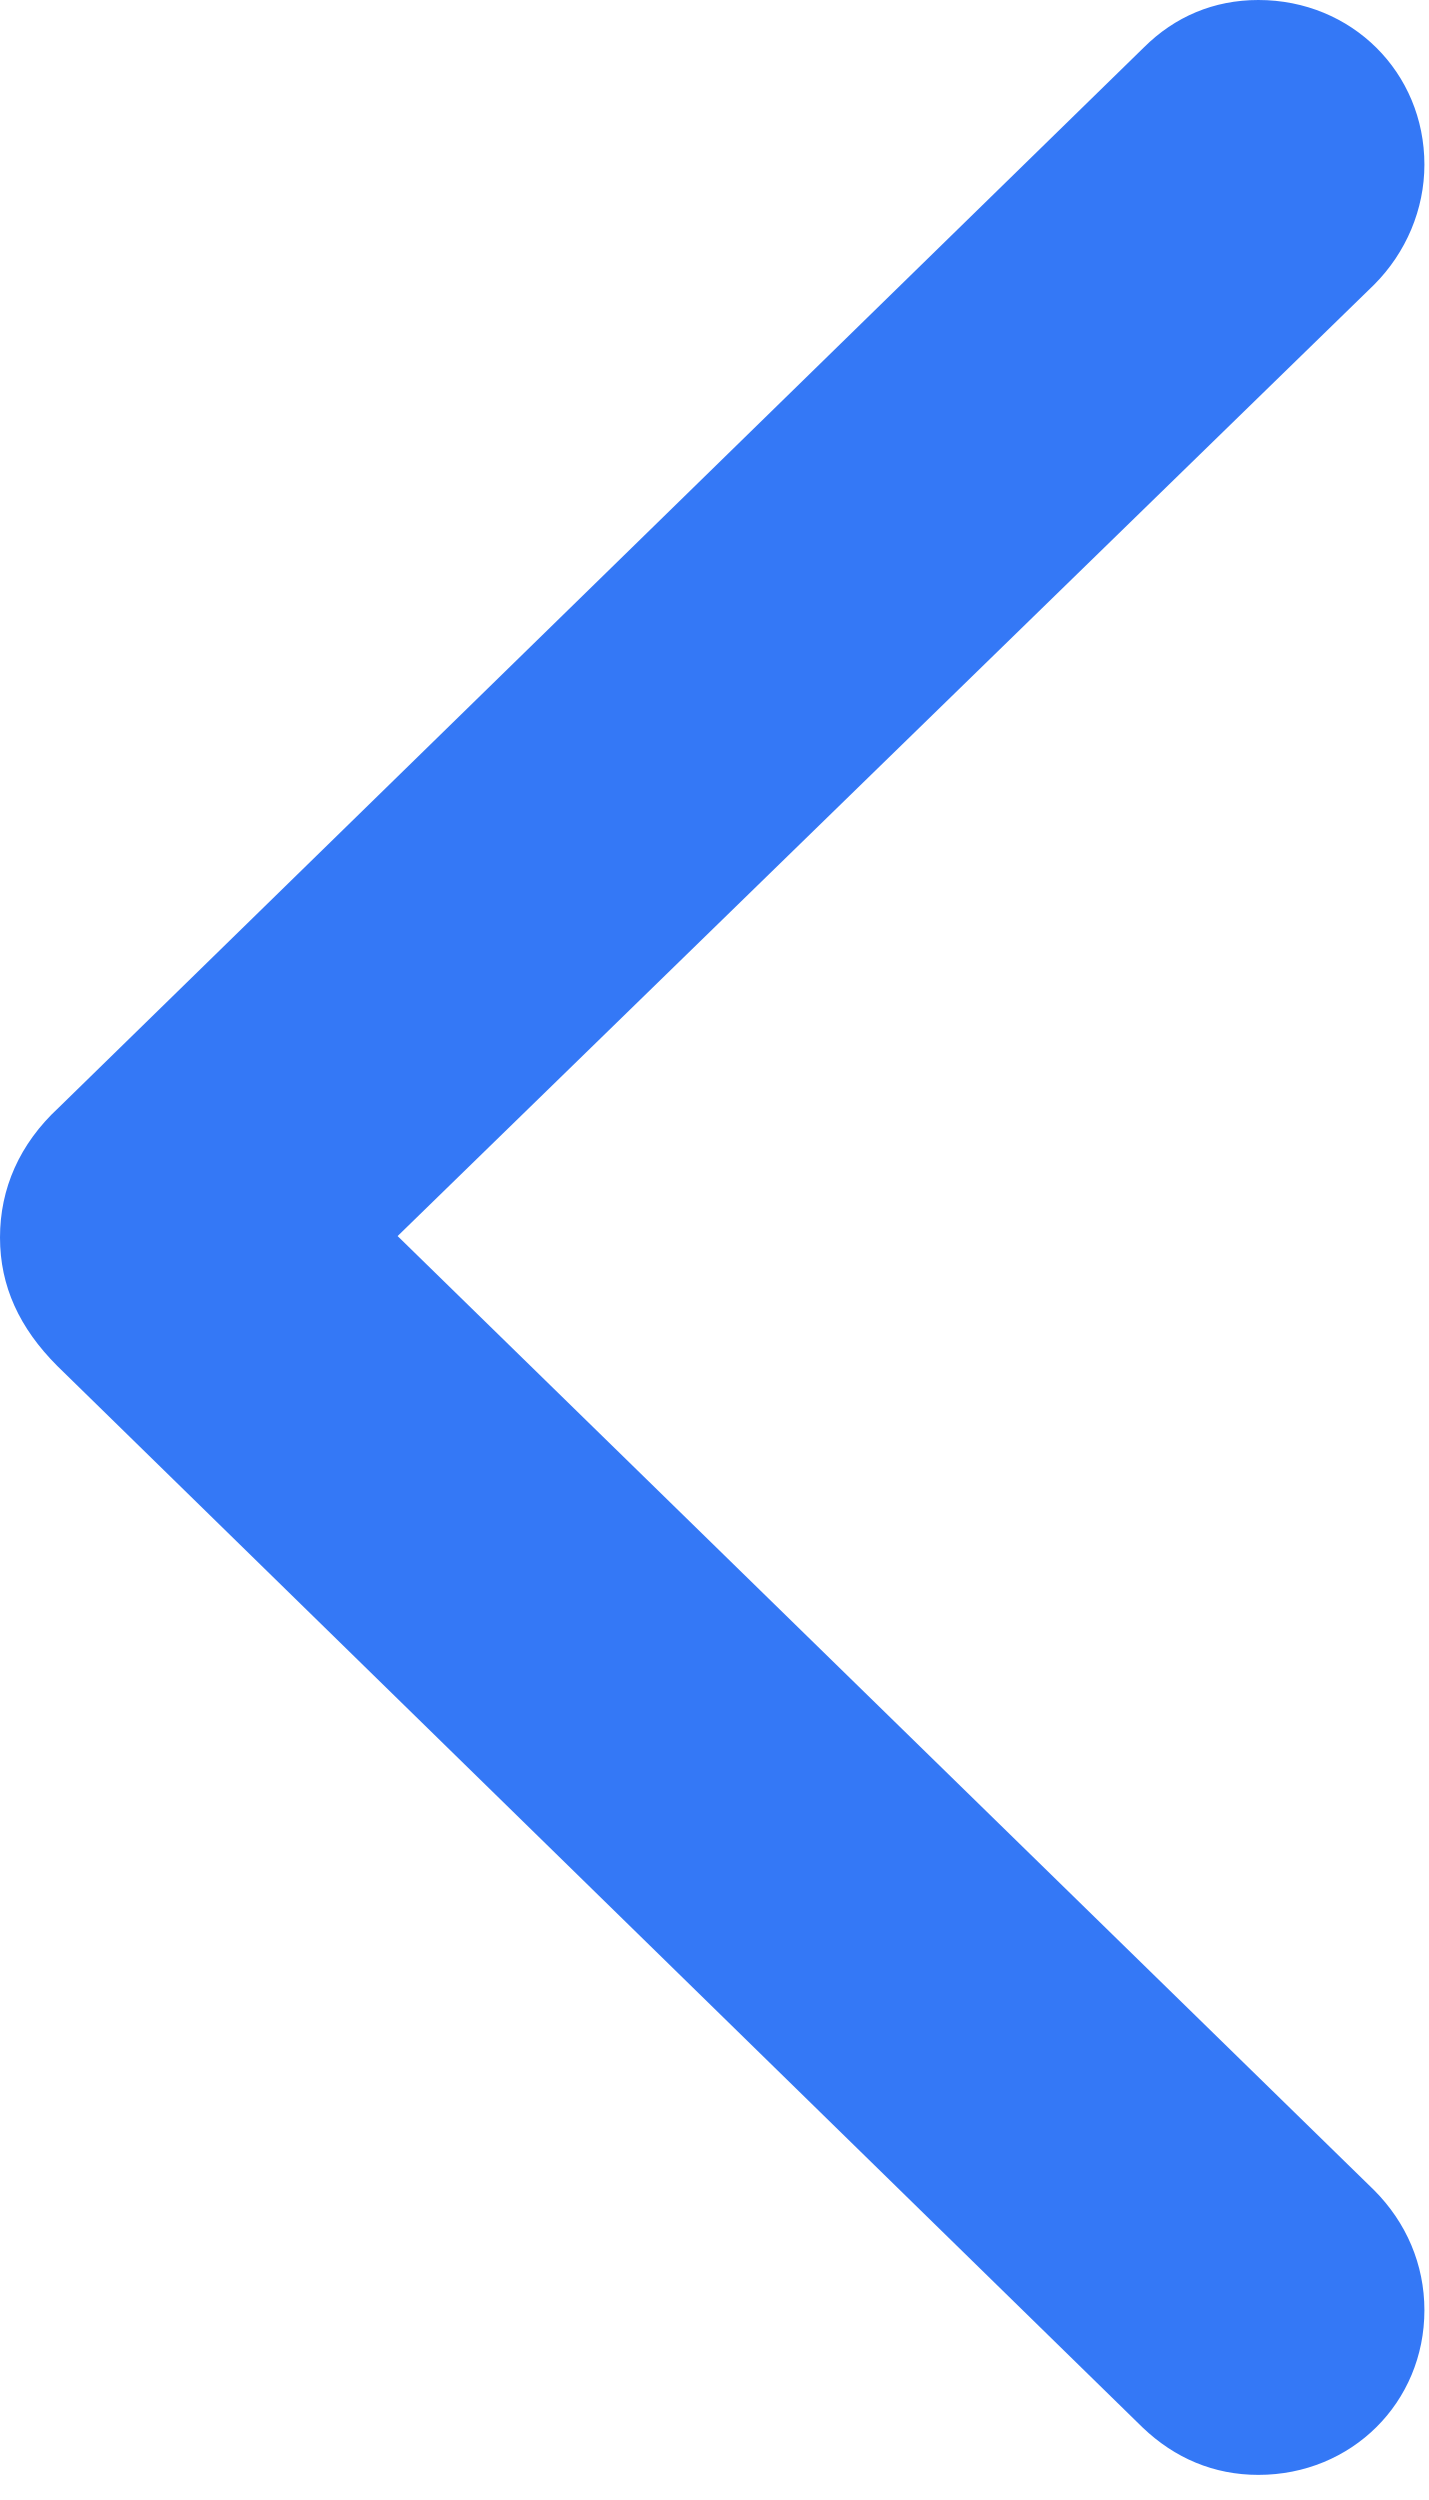
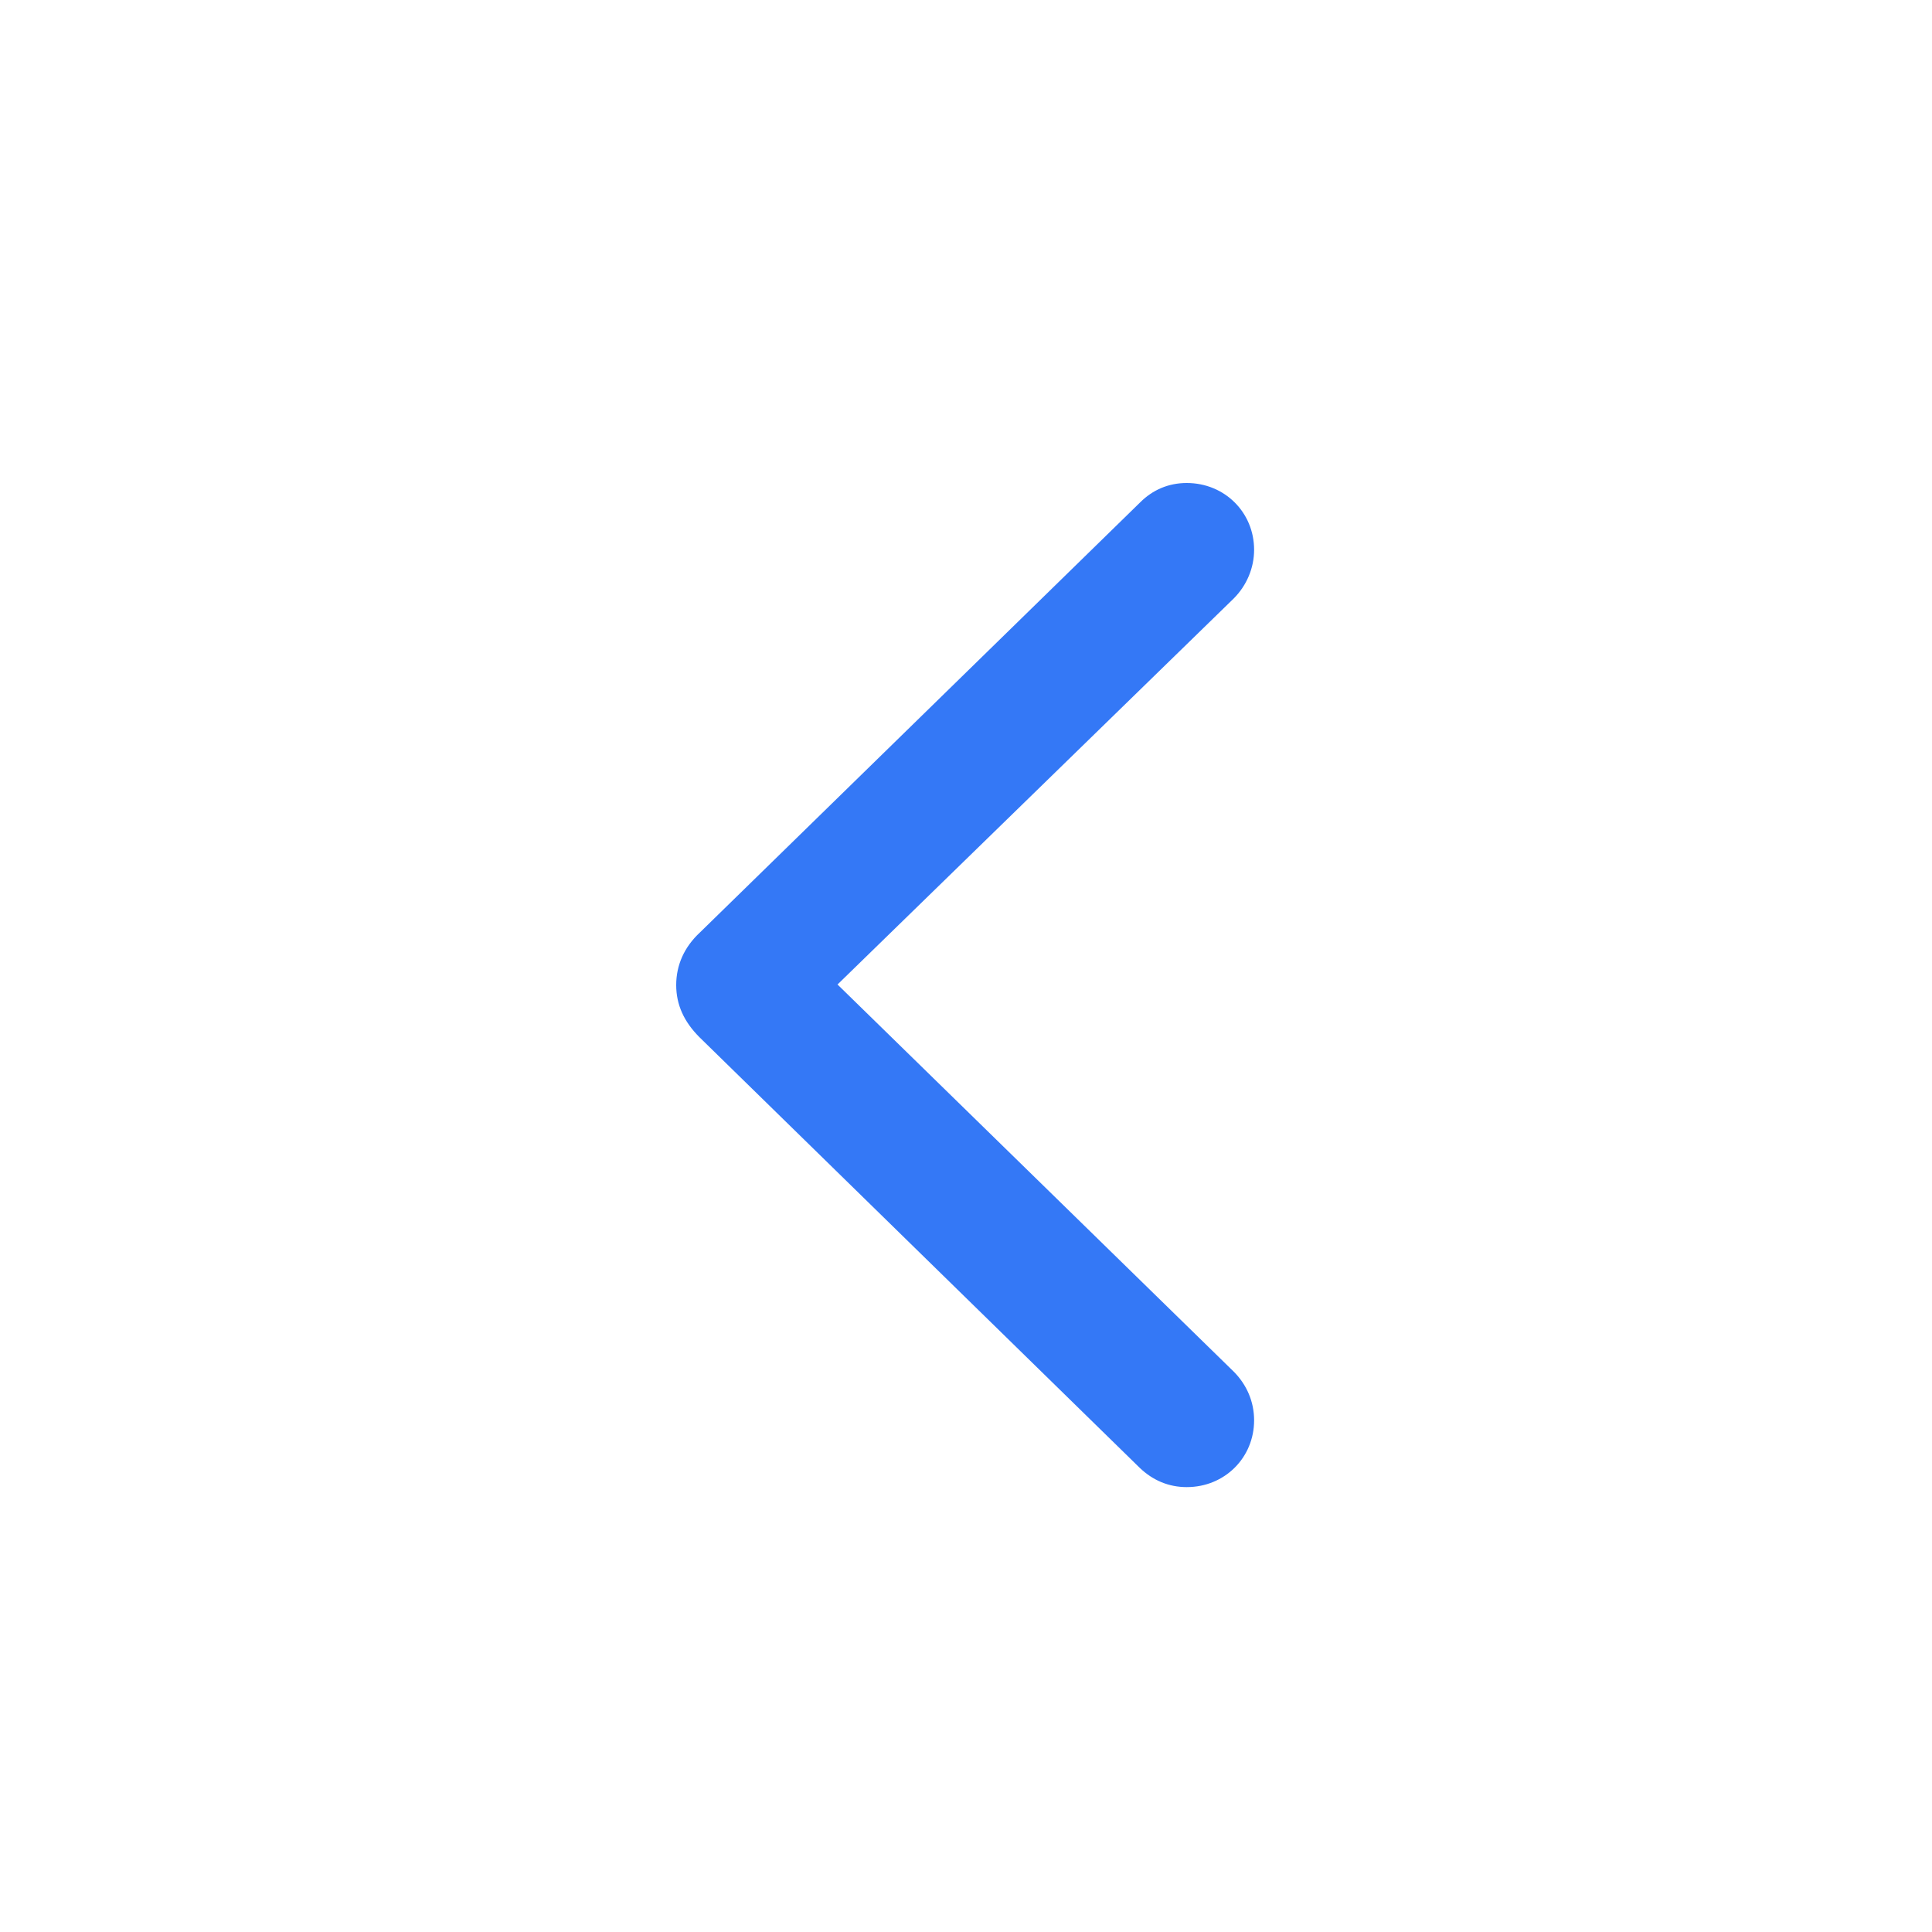
- <svg xmlns="http://www.w3.org/2000/svg" width="12" height="21" viewBox="0 0 12 21" fill="none">
-   <path d="M9.598 20.391C9.867 20.648 10.195 20.789 10.57 20.789C11.355 20.789 11.965 20.18 11.965 19.406C11.965 19.02 11.812 18.668 11.543 18.398L3.34 10.383L11.543 2.391C11.812 2.121 11.965 1.758 11.965 1.383C11.965 0.609 11.355 0 10.57 0C10.195 0 9.867 0.141 9.609 0.398L0.492 9.305C0.164 9.609 0 9.984 0 10.395C0 10.805 0.164 11.156 0.48 11.473L9.598 20.391Z" fill="#3478F6" />
+ <svg xmlns="http://www.w3.org/2000/svg" width="40" height="40" viewBox="0 0 40 40" fill="none">
+   <path d="M23.598 30.391C23.867 30.648 24.195 30.789 24.57 30.789C25.355 30.789 25.965 30.18 25.965 29.406C25.965 29.02 25.812 28.668 25.543 28.398L17.34 20.383L25.543 12.391C25.812 12.121 25.965 11.758 25.965 11.383C25.965 10.609 25.355 10 24.57 10C24.195 10 23.867 10.141 23.609 10.398L14.492 19.305C14.164 19.609 14 19.984 14 20.395C14 20.805 14.164 21.156 14.48 21.473L23.598 30.391Z" fill="#3478F6" />
</svg>
